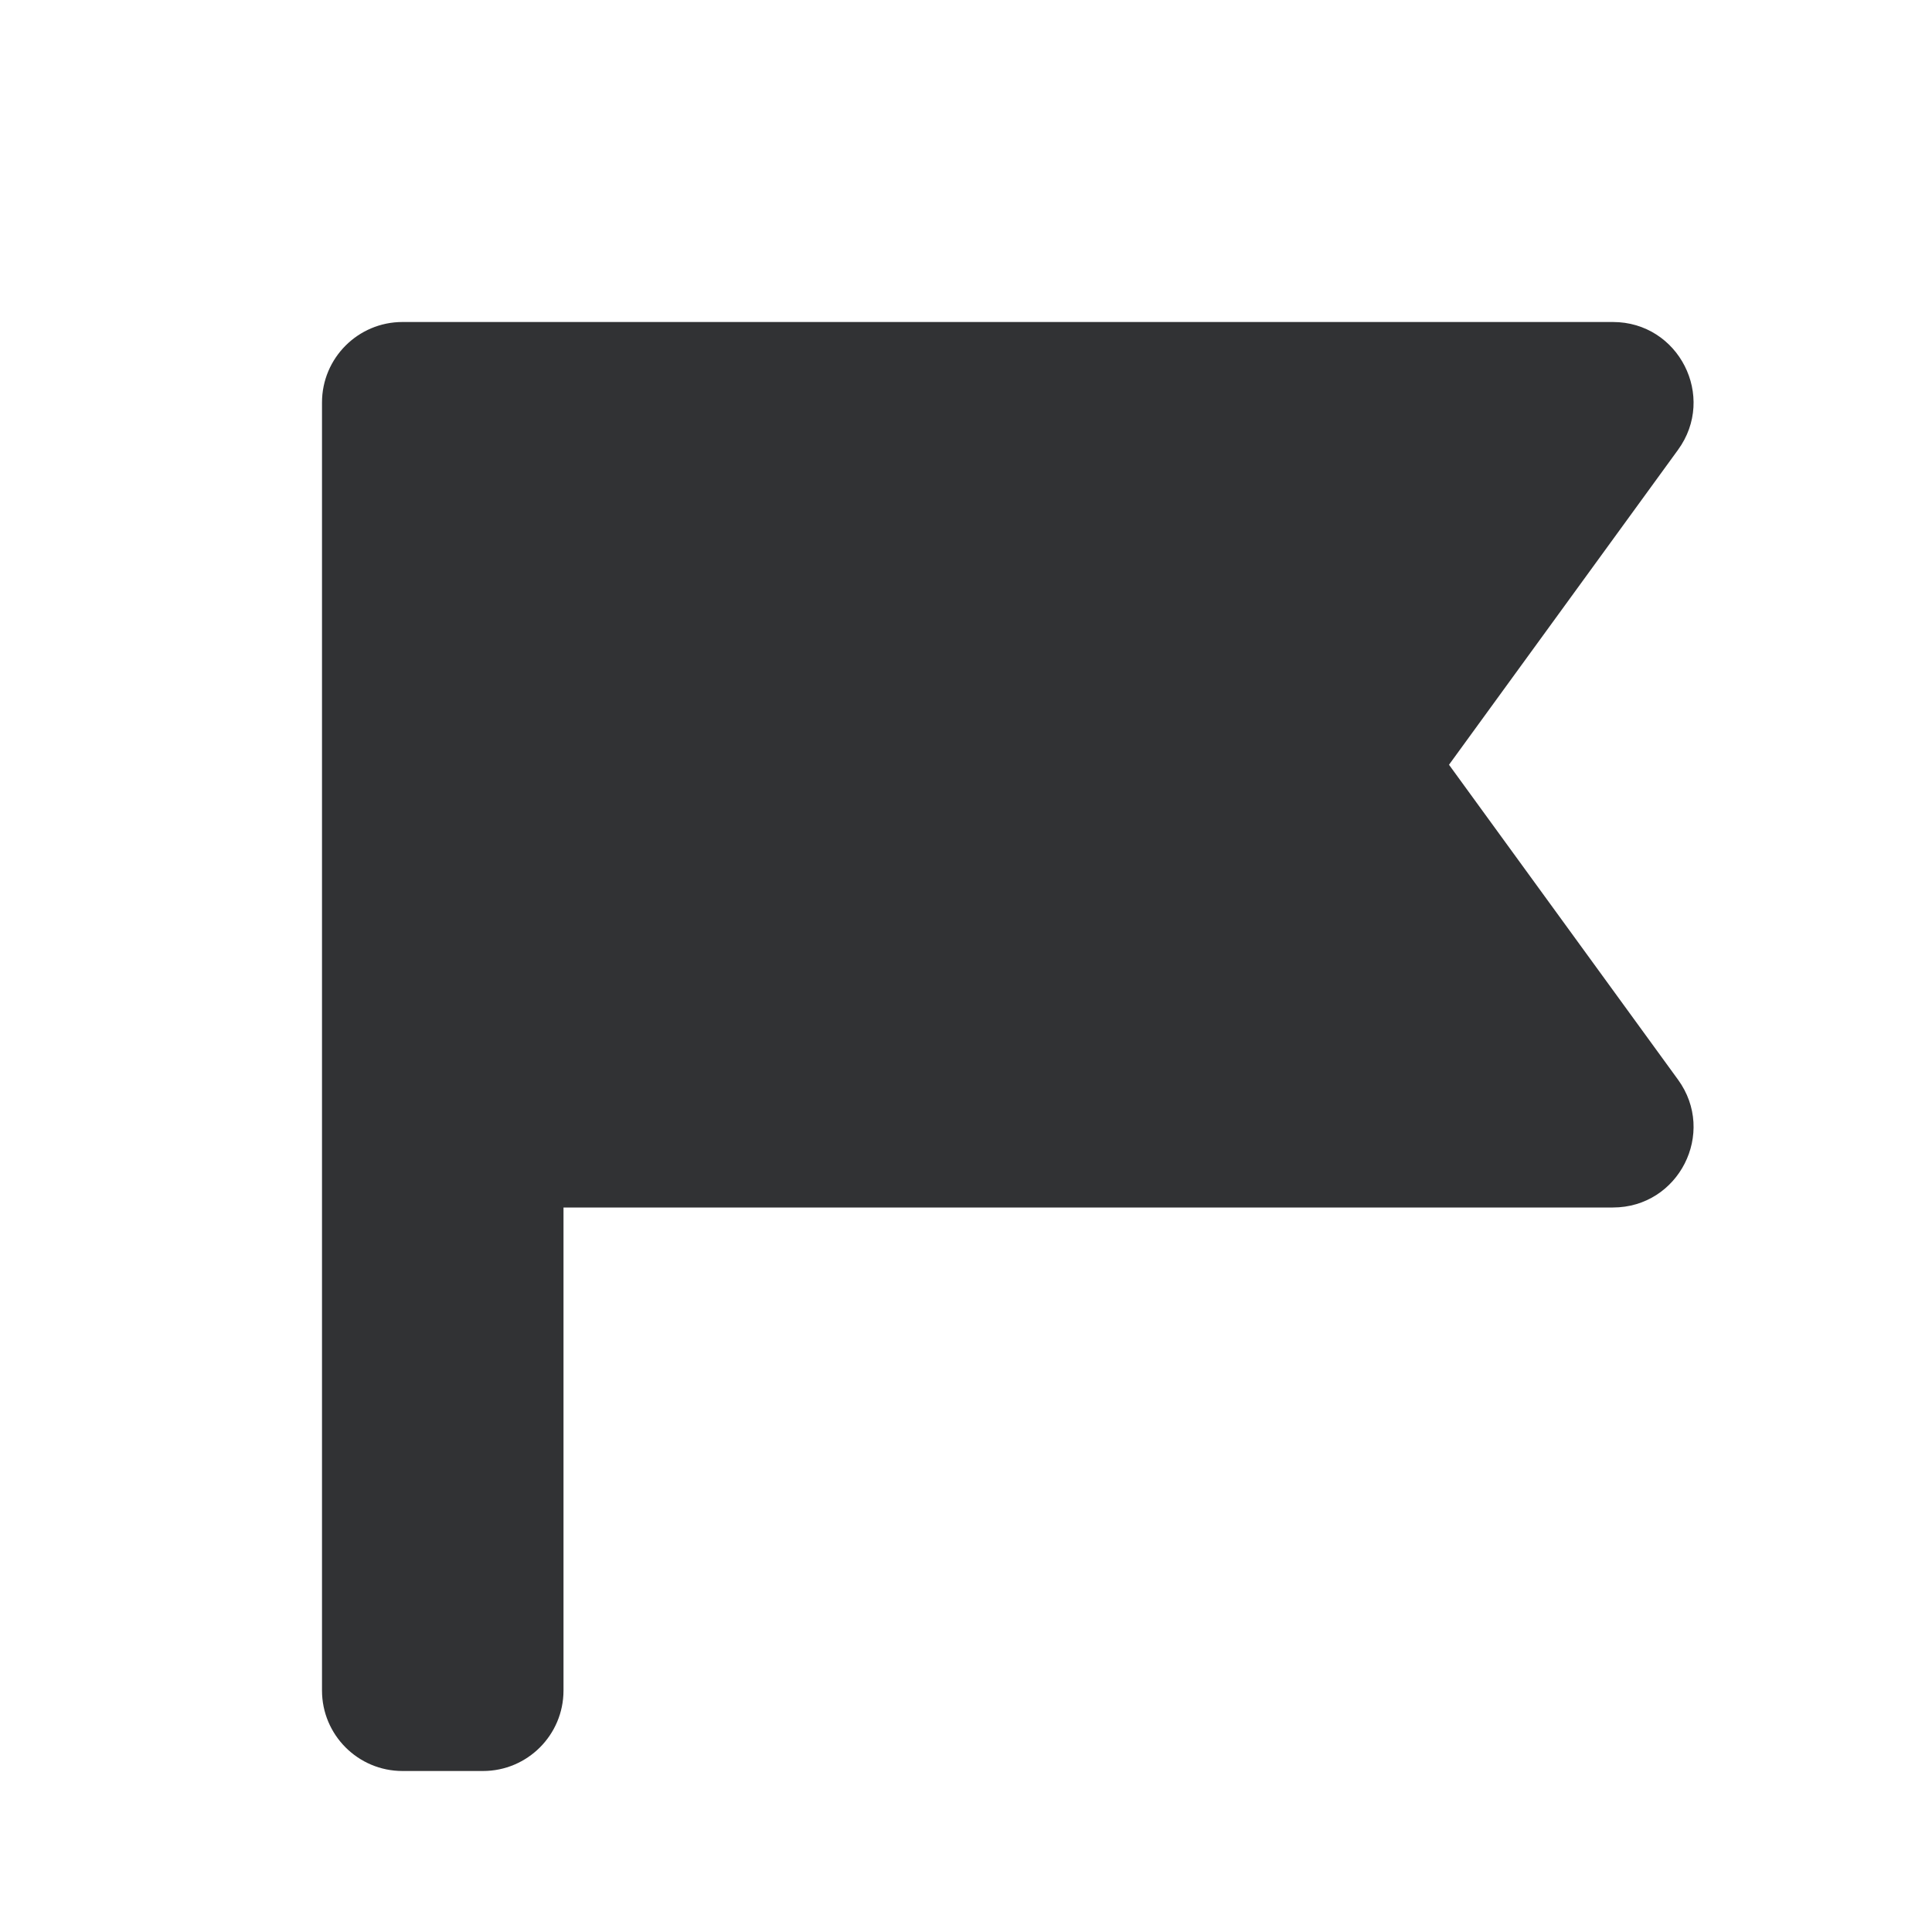
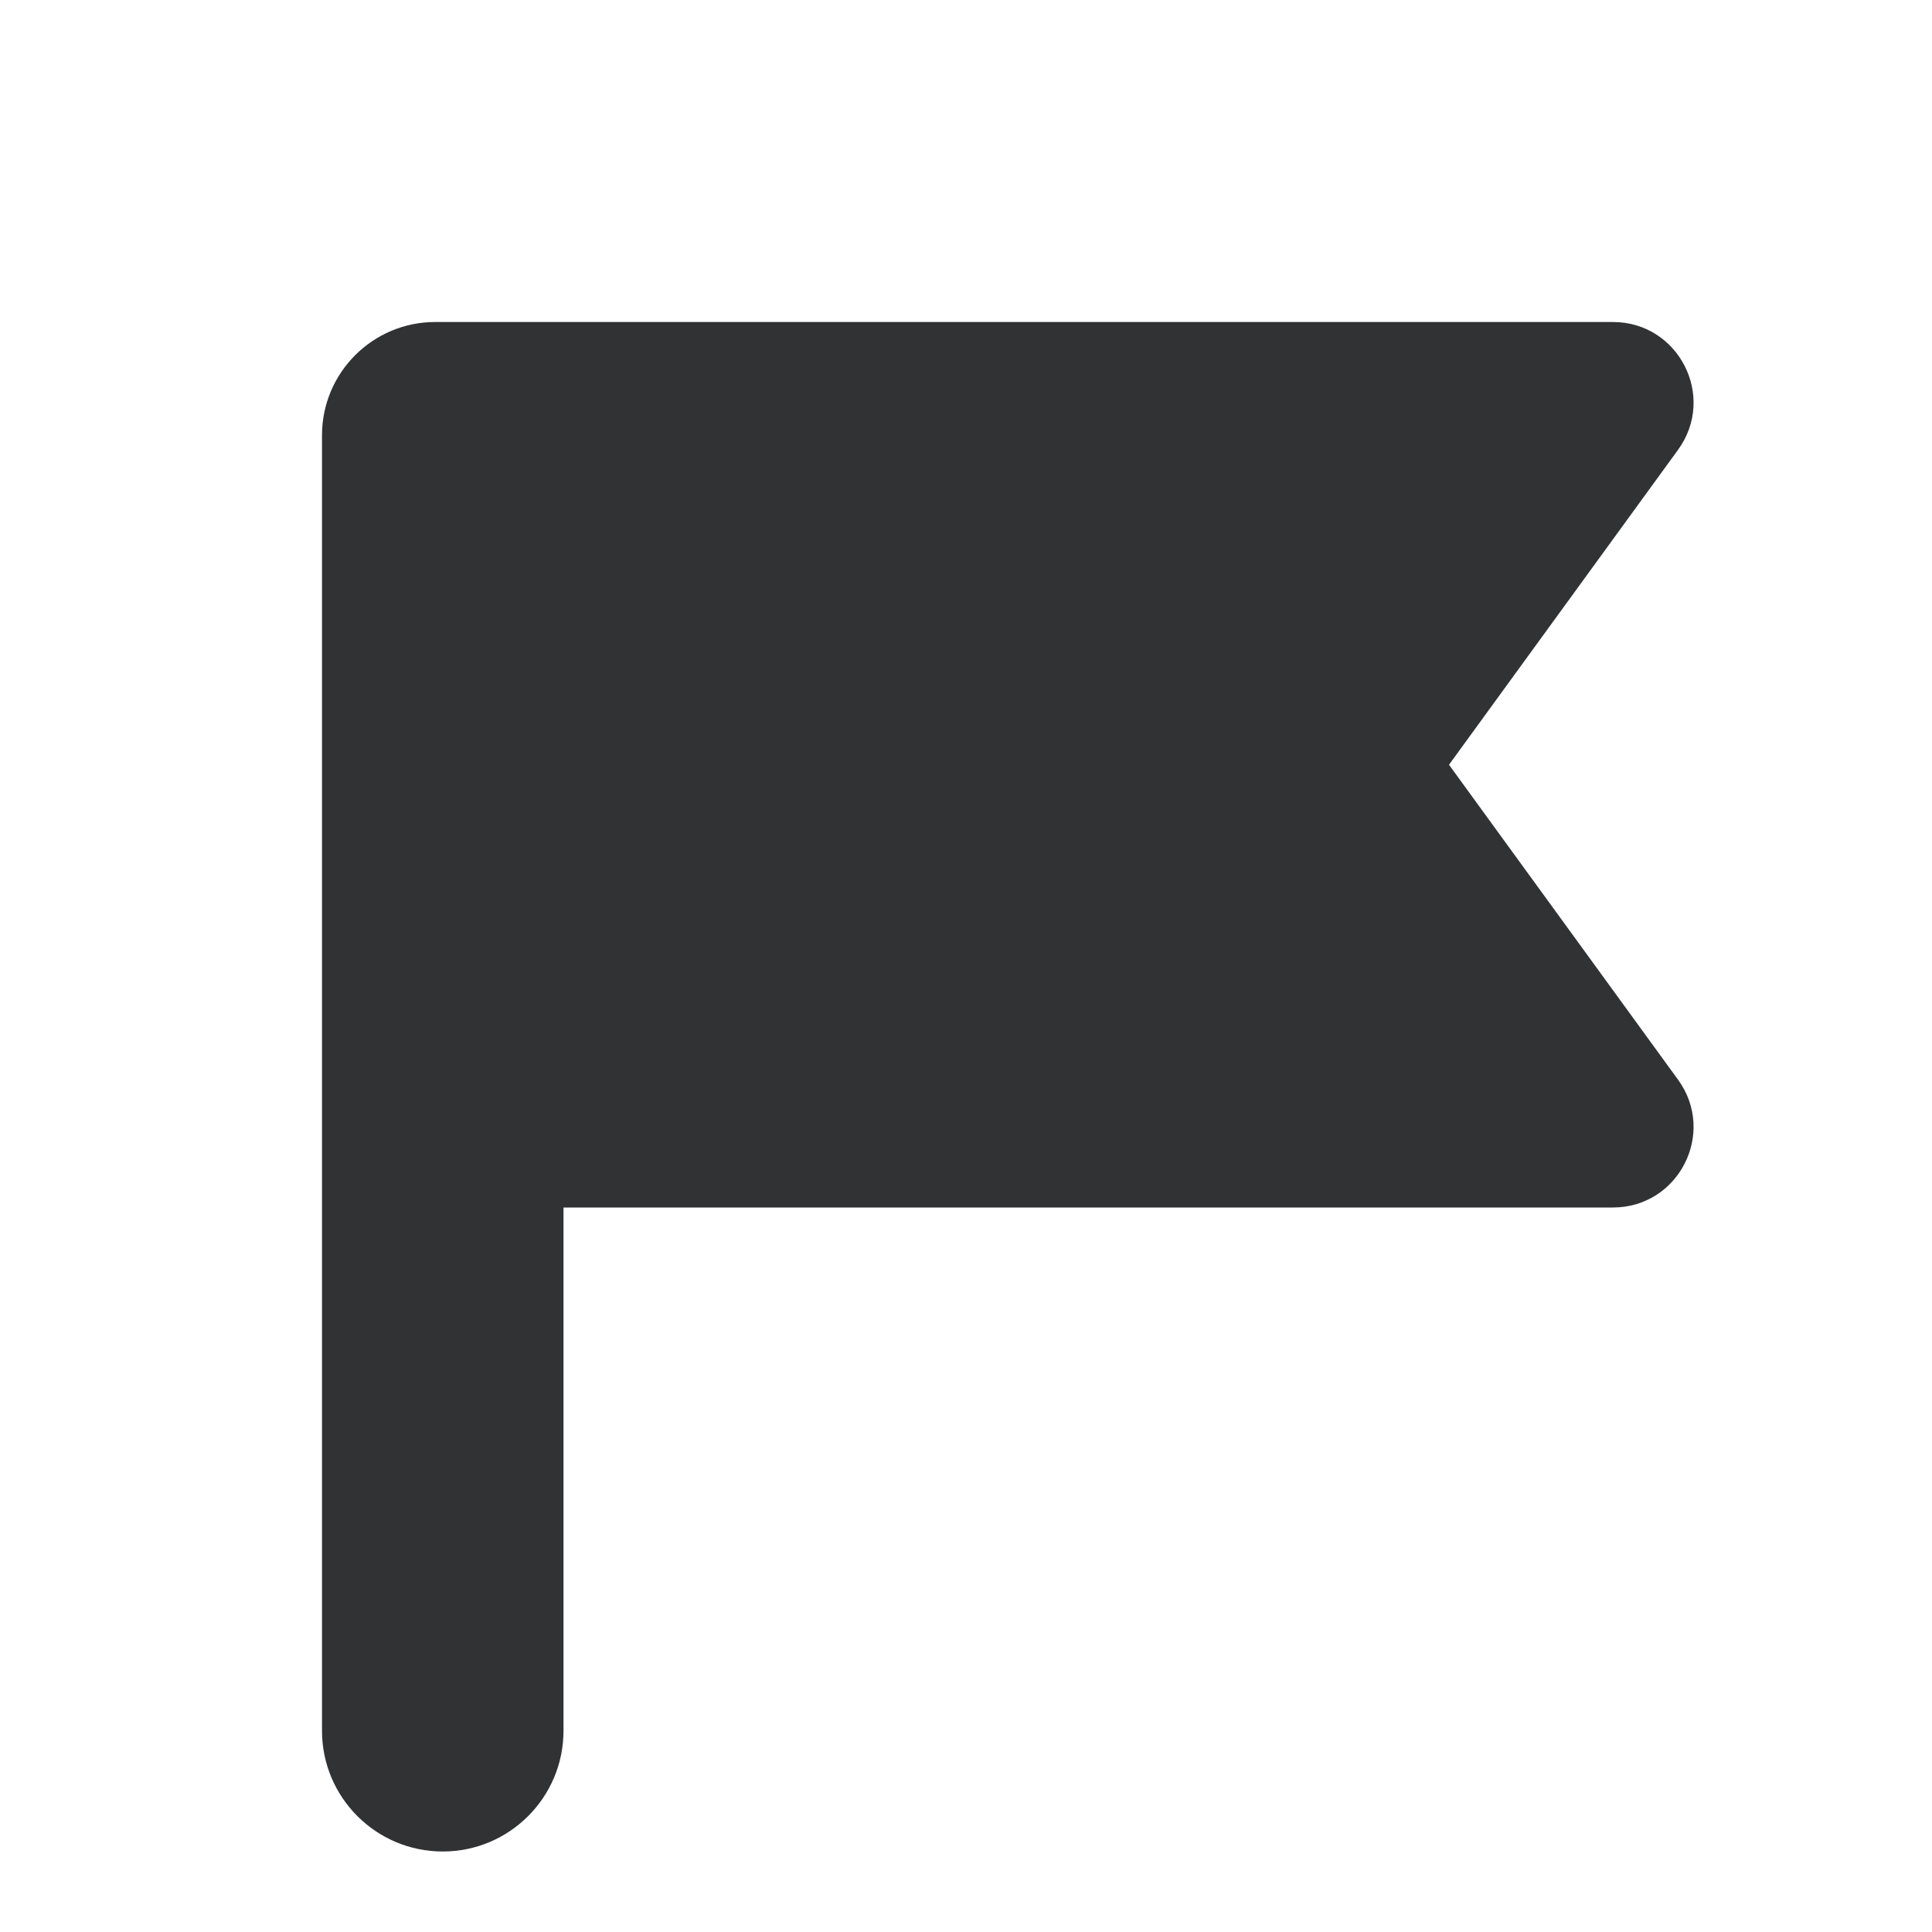
<svg xmlns="http://www.w3.org/2000/svg" width="24" height="24" viewBox="0 0 24 24" fill="none">
-   <path fill-rule="evenodd" clip-rule="evenodd" d="M5 4C4.448 4 4 4.448 4 5V21C4 21.552 4.448 22 5 22H6C6.552 22 7 21.552 7 21V15H20.036C20.854 15 21.326 14.073 20.845 13.412L18 9.5L20.845 5.588C21.326 4.927 20.854 4 20.036 4H7H6H5Z" fill="#313234" />
+   <path fill-rule="evenodd" clip-rule="evenodd" d="M5.407 4C4.63 4 4 4.63 4 5.407V21.5C4 22.328 4.672 23 5.5 23C6.328 23 7 22.328 7 21.5V15H20.036C20.854 15 21.326 14.073 20.845 13.412L18 9.5L20.845 5.588C21.326 4.927 20.854 4 20.036 4H7H6H5.407Z" fill="#313234" />
</svg>
